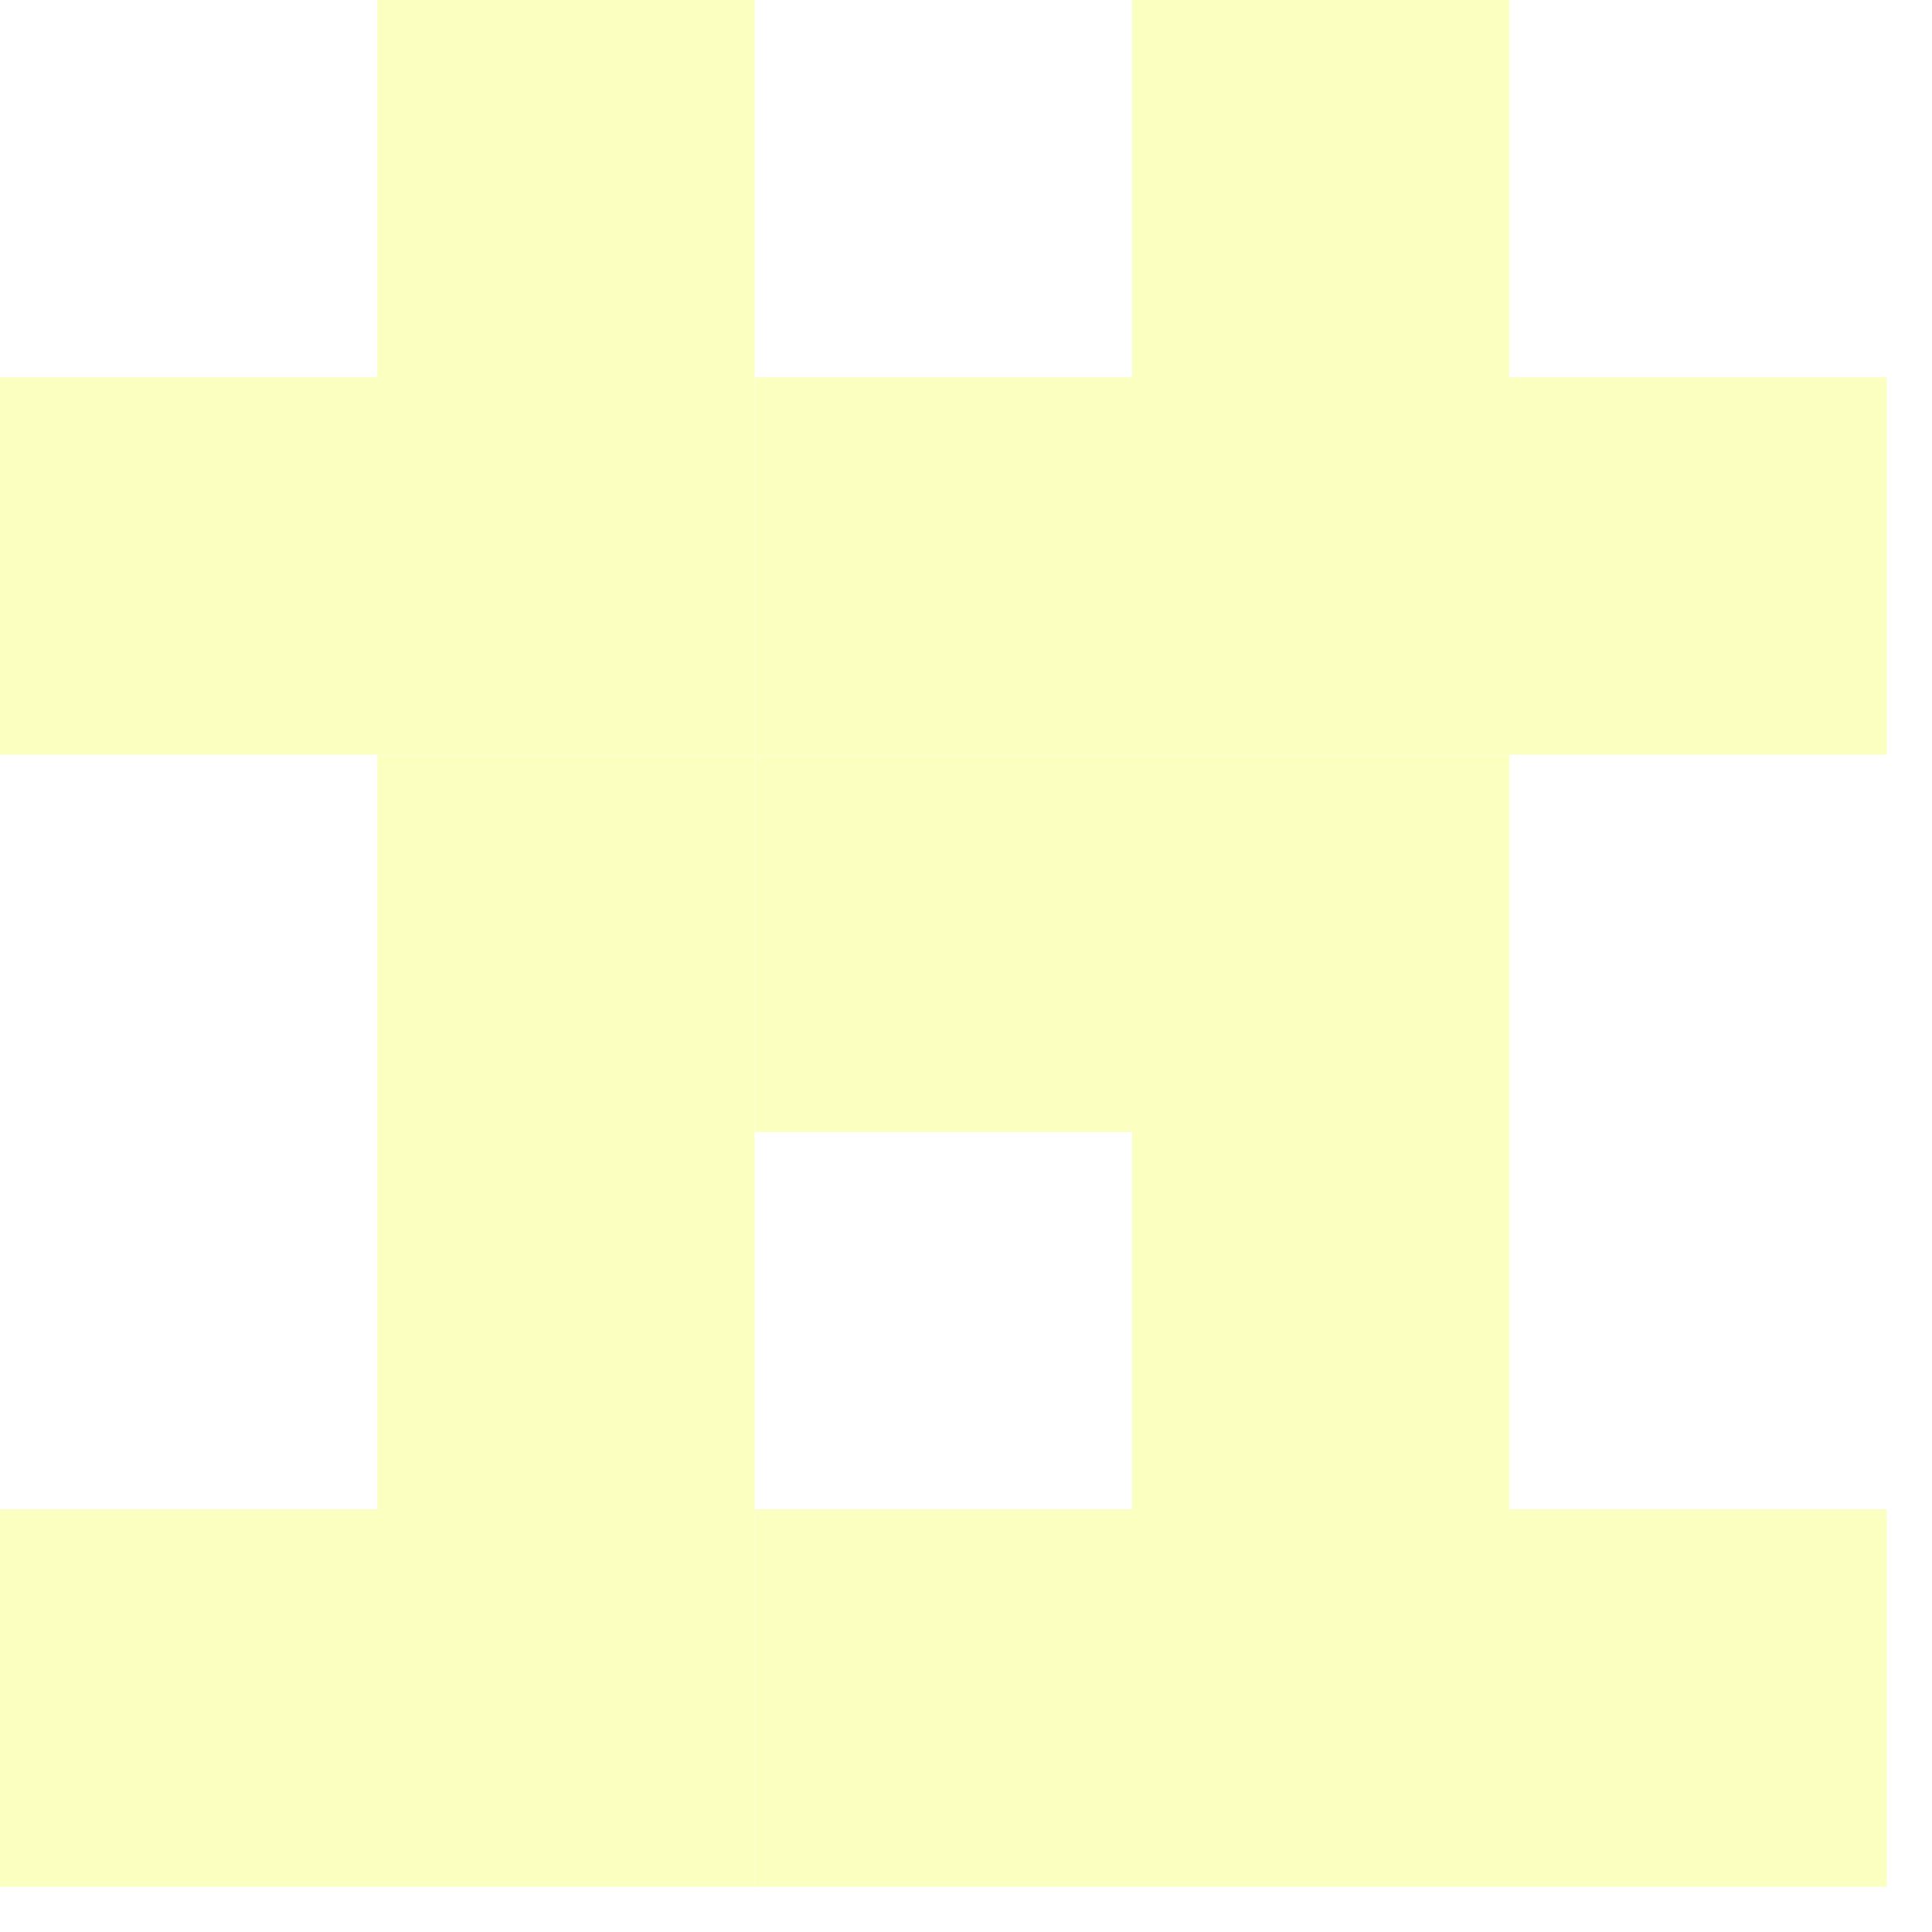
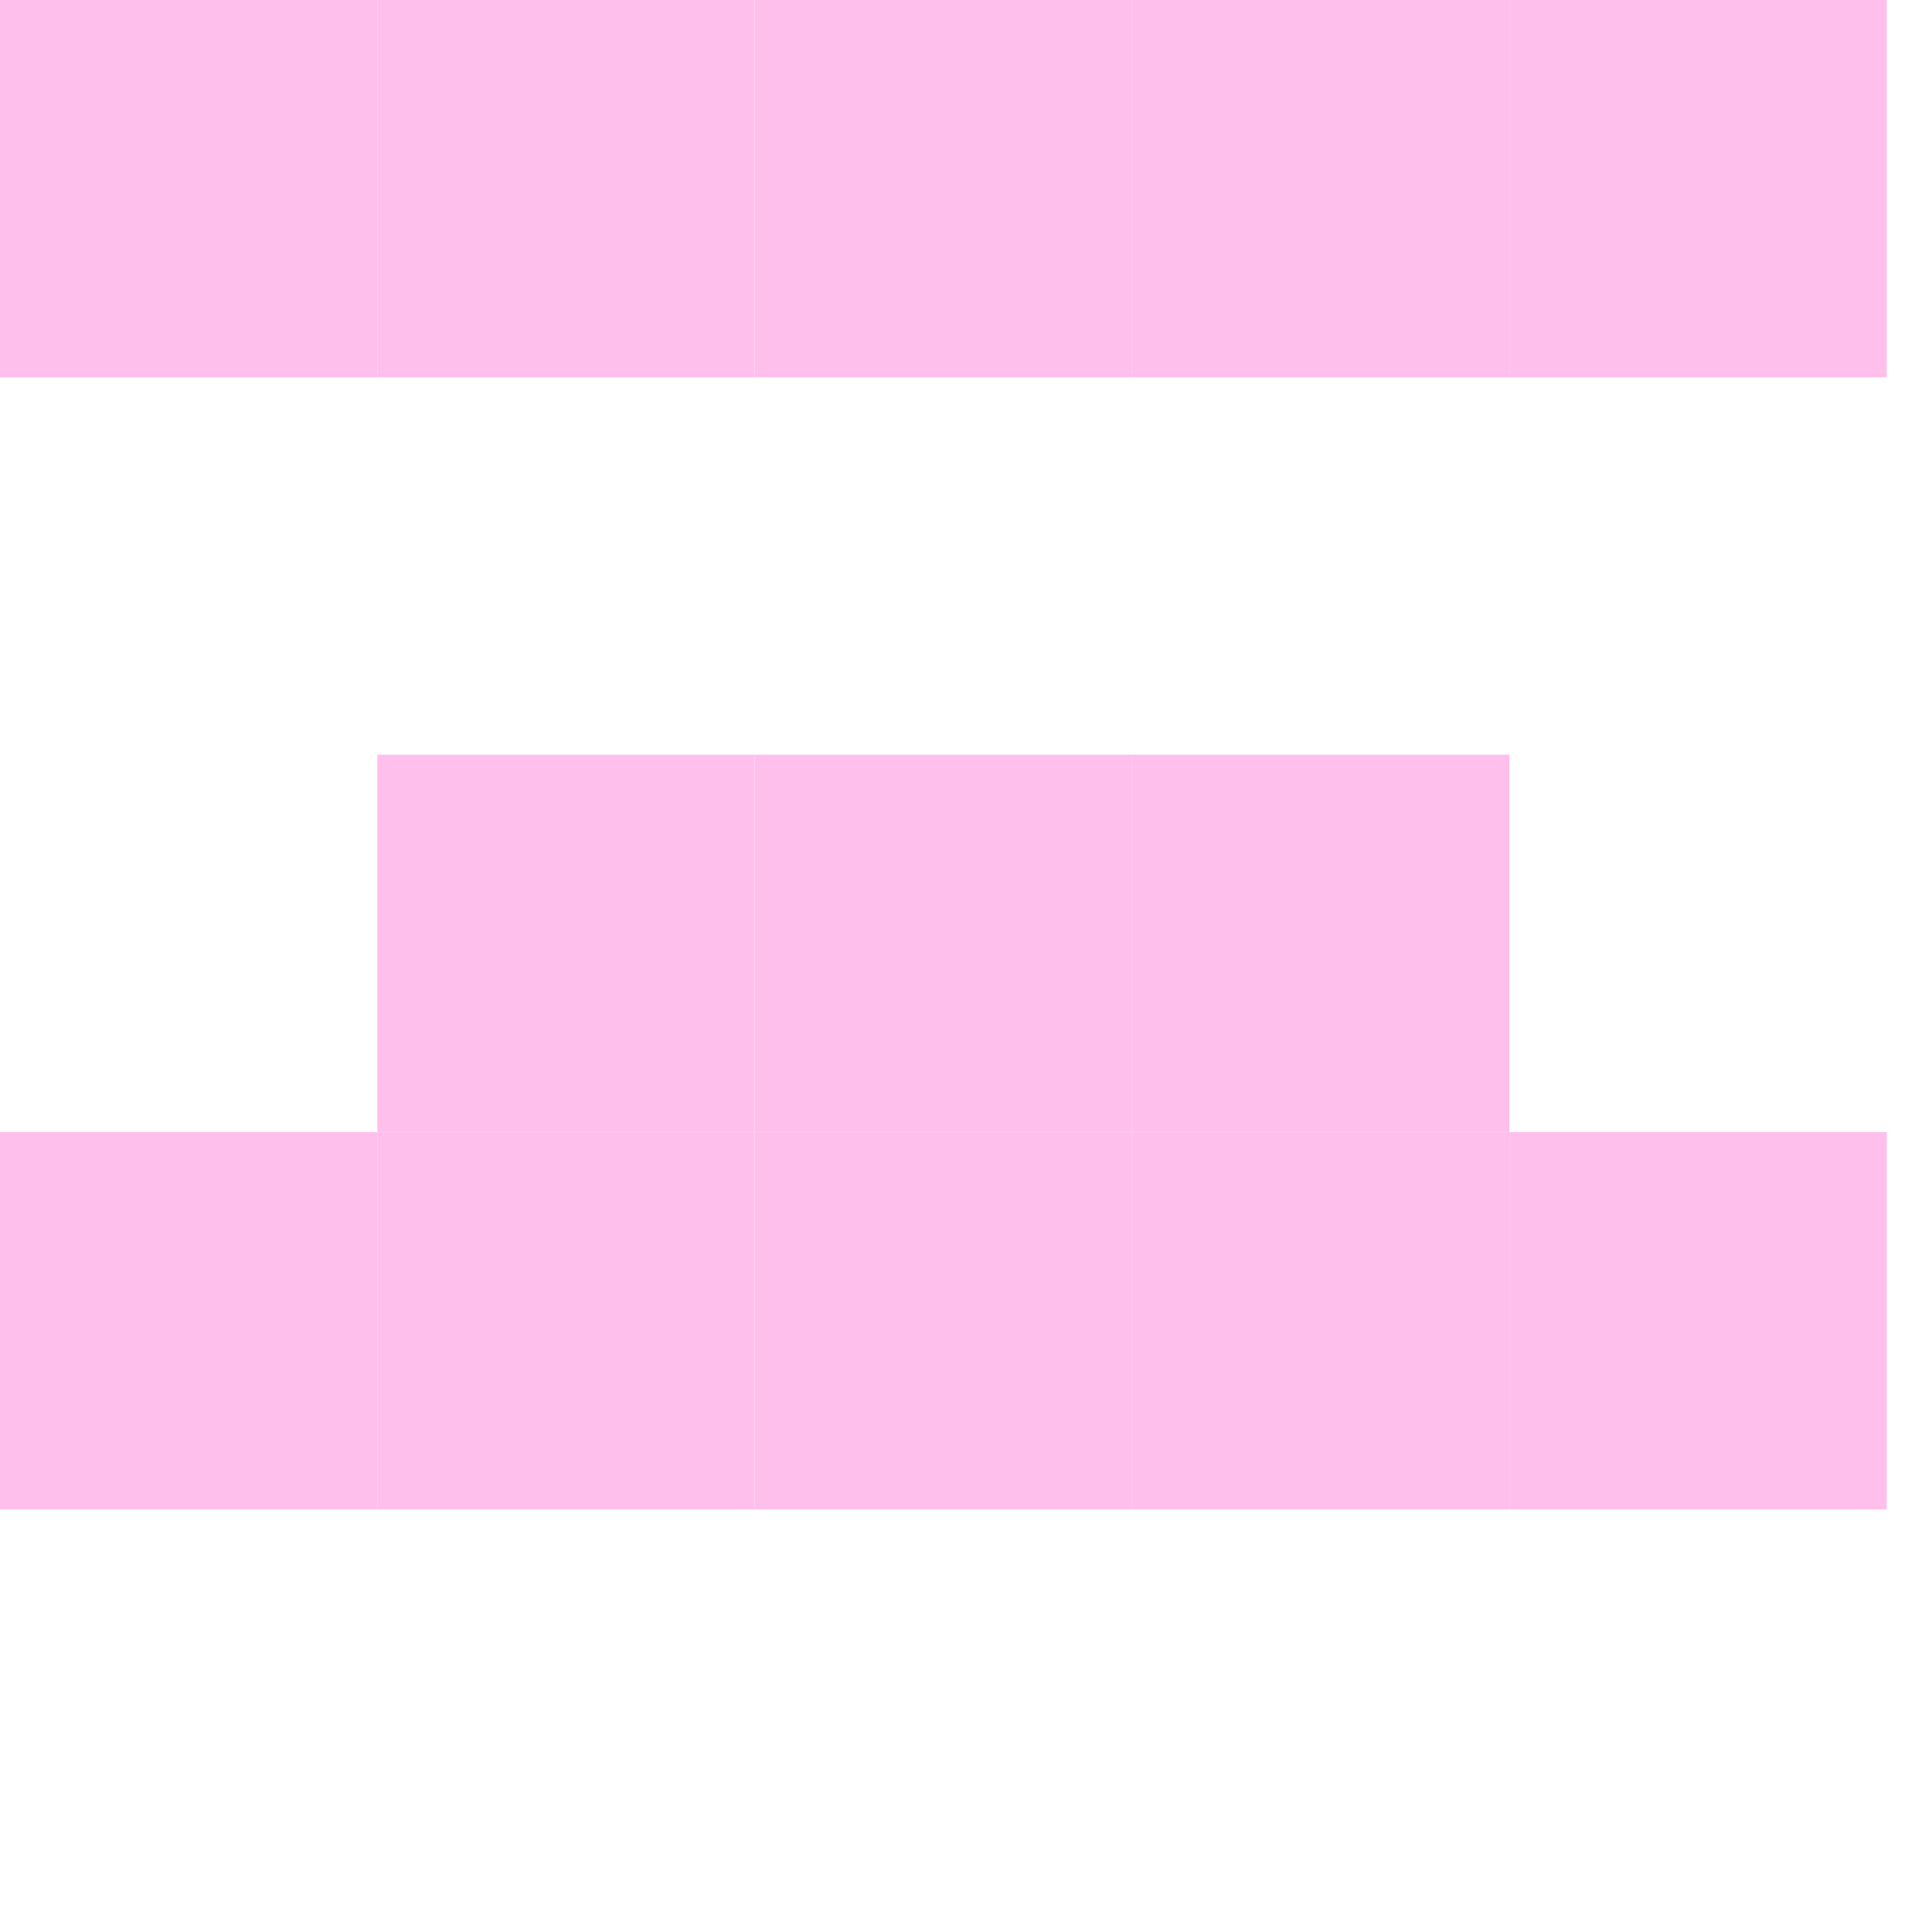
<svg xmlns="http://www.w3.org/2000/svg" id="example-identicon-44-svg" width="128" height="128" viewbox="0 0 128 128">
  <g>
-     <rect x="0" y="0" width="25" height="25" fill="none" />
-     <rect x="25" y="0" width="25" height="25" fill="#fbffbf" />
-     <rect x="50" y="0" width="25" height="25" fill="none" />
-     <rect x="75" y="0" width="25" height="25" fill="#fbffbf" />
-     <rect x="100" y="0" width="25" height="25" fill="none" />
-     <rect x="0" y="25" width="25" height="25" fill="#fbffbf" />
-     <rect x="25" y="25" width="25" height="25" fill="#fbffbf" />
-     <rect x="50" y="25" width="25" height="25" fill="#fbffbf" />
-     <rect x="75" y="25" width="25" height="25" fill="#fbffbf" />
-     <rect x="100" y="25" width="25" height="25" fill="#fbffbf" />
+     <rect x="0" y="0" width="25" height="25" fill="#ffbfec" />
+     <rect x="25" y="0" width="25" height="25" fill="#ffbfec" />
+     <rect x="50" y="0" width="25" height="25" fill="#ffbfec" />
+     <rect x="75" y="0" width="25" height="25" fill="#ffbfec" />
+     <rect x="100" y="0" width="25" height="25" fill="#ffbfec" />
+     <rect x="0" y="25" width="25" height="25" fill="none" />
+     <rect x="25" y="25" width="25" height="25" fill="none" />
+     <rect x="50" y="25" width="25" height="25" fill="none" />
+     <rect x="75" y="25" width="25" height="25" fill="none" />
+     <rect x="100" y="25" width="25" height="25" fill="none" />
    <rect x="0" y="50" width="25" height="25" fill="none" />
-     <rect x="25" y="50" width="25" height="25" fill="#fbffbf" />
-     <rect x="50" y="50" width="25" height="25" fill="#fbffbf" />
-     <rect x="75" y="50" width="25" height="25" fill="#fbffbf" />
+     <rect x="25" y="50" width="25" height="25" fill="#ffbfec" />
+     <rect x="50" y="50" width="25" height="25" fill="#ffbfec" />
+     <rect x="75" y="50" width="25" height="25" fill="#ffbfec" />
    <rect x="100" y="50" width="25" height="25" fill="none" />
-     <rect x="0" y="75" width="25" height="25" fill="none" />
-     <rect x="25" y="75" width="25" height="25" fill="#fbffbf" />
-     <rect x="50" y="75" width="25" height="25" fill="none" />
-     <rect x="75" y="75" width="25" height="25" fill="#fbffbf" />
-     <rect x="100" y="75" width="25" height="25" fill="none" />
-     <rect x="0" y="100" width="25" height="25" fill="#fbffbf" />
-     <rect x="25" y="100" width="25" height="25" fill="#fbffbf" />
-     <rect x="50" y="100" width="25" height="25" fill="#fbffbf" />
-     <rect x="75" y="100" width="25" height="25" fill="#fbffbf" />
-     <rect x="100" y="100" width="25" height="25" fill="#fbffbf" />
+     <rect x="0" y="75" width="25" height="25" fill="#ffbfec" />
+     <rect x="25" y="75" width="25" height="25" fill="#ffbfec" />
+     <rect x="50" y="75" width="25" height="25" fill="#ffbfec" />
+     <rect x="75" y="75" width="25" height="25" fill="#ffbfec" />
+     <rect x="100" y="75" width="25" height="25" fill="#ffbfec" />
+     <rect x="0" y="100" width="25" height="25" fill="none" />
+     <rect x="25" y="100" width="25" height="25" fill="none" />
+     <rect x="50" y="100" width="25" height="25" fill="none" />
+     <rect x="75" y="100" width="25" height="25" fill="none" />
+     <rect x="100" y="100" width="25" height="25" fill="none" />
  </g>
</svg>
